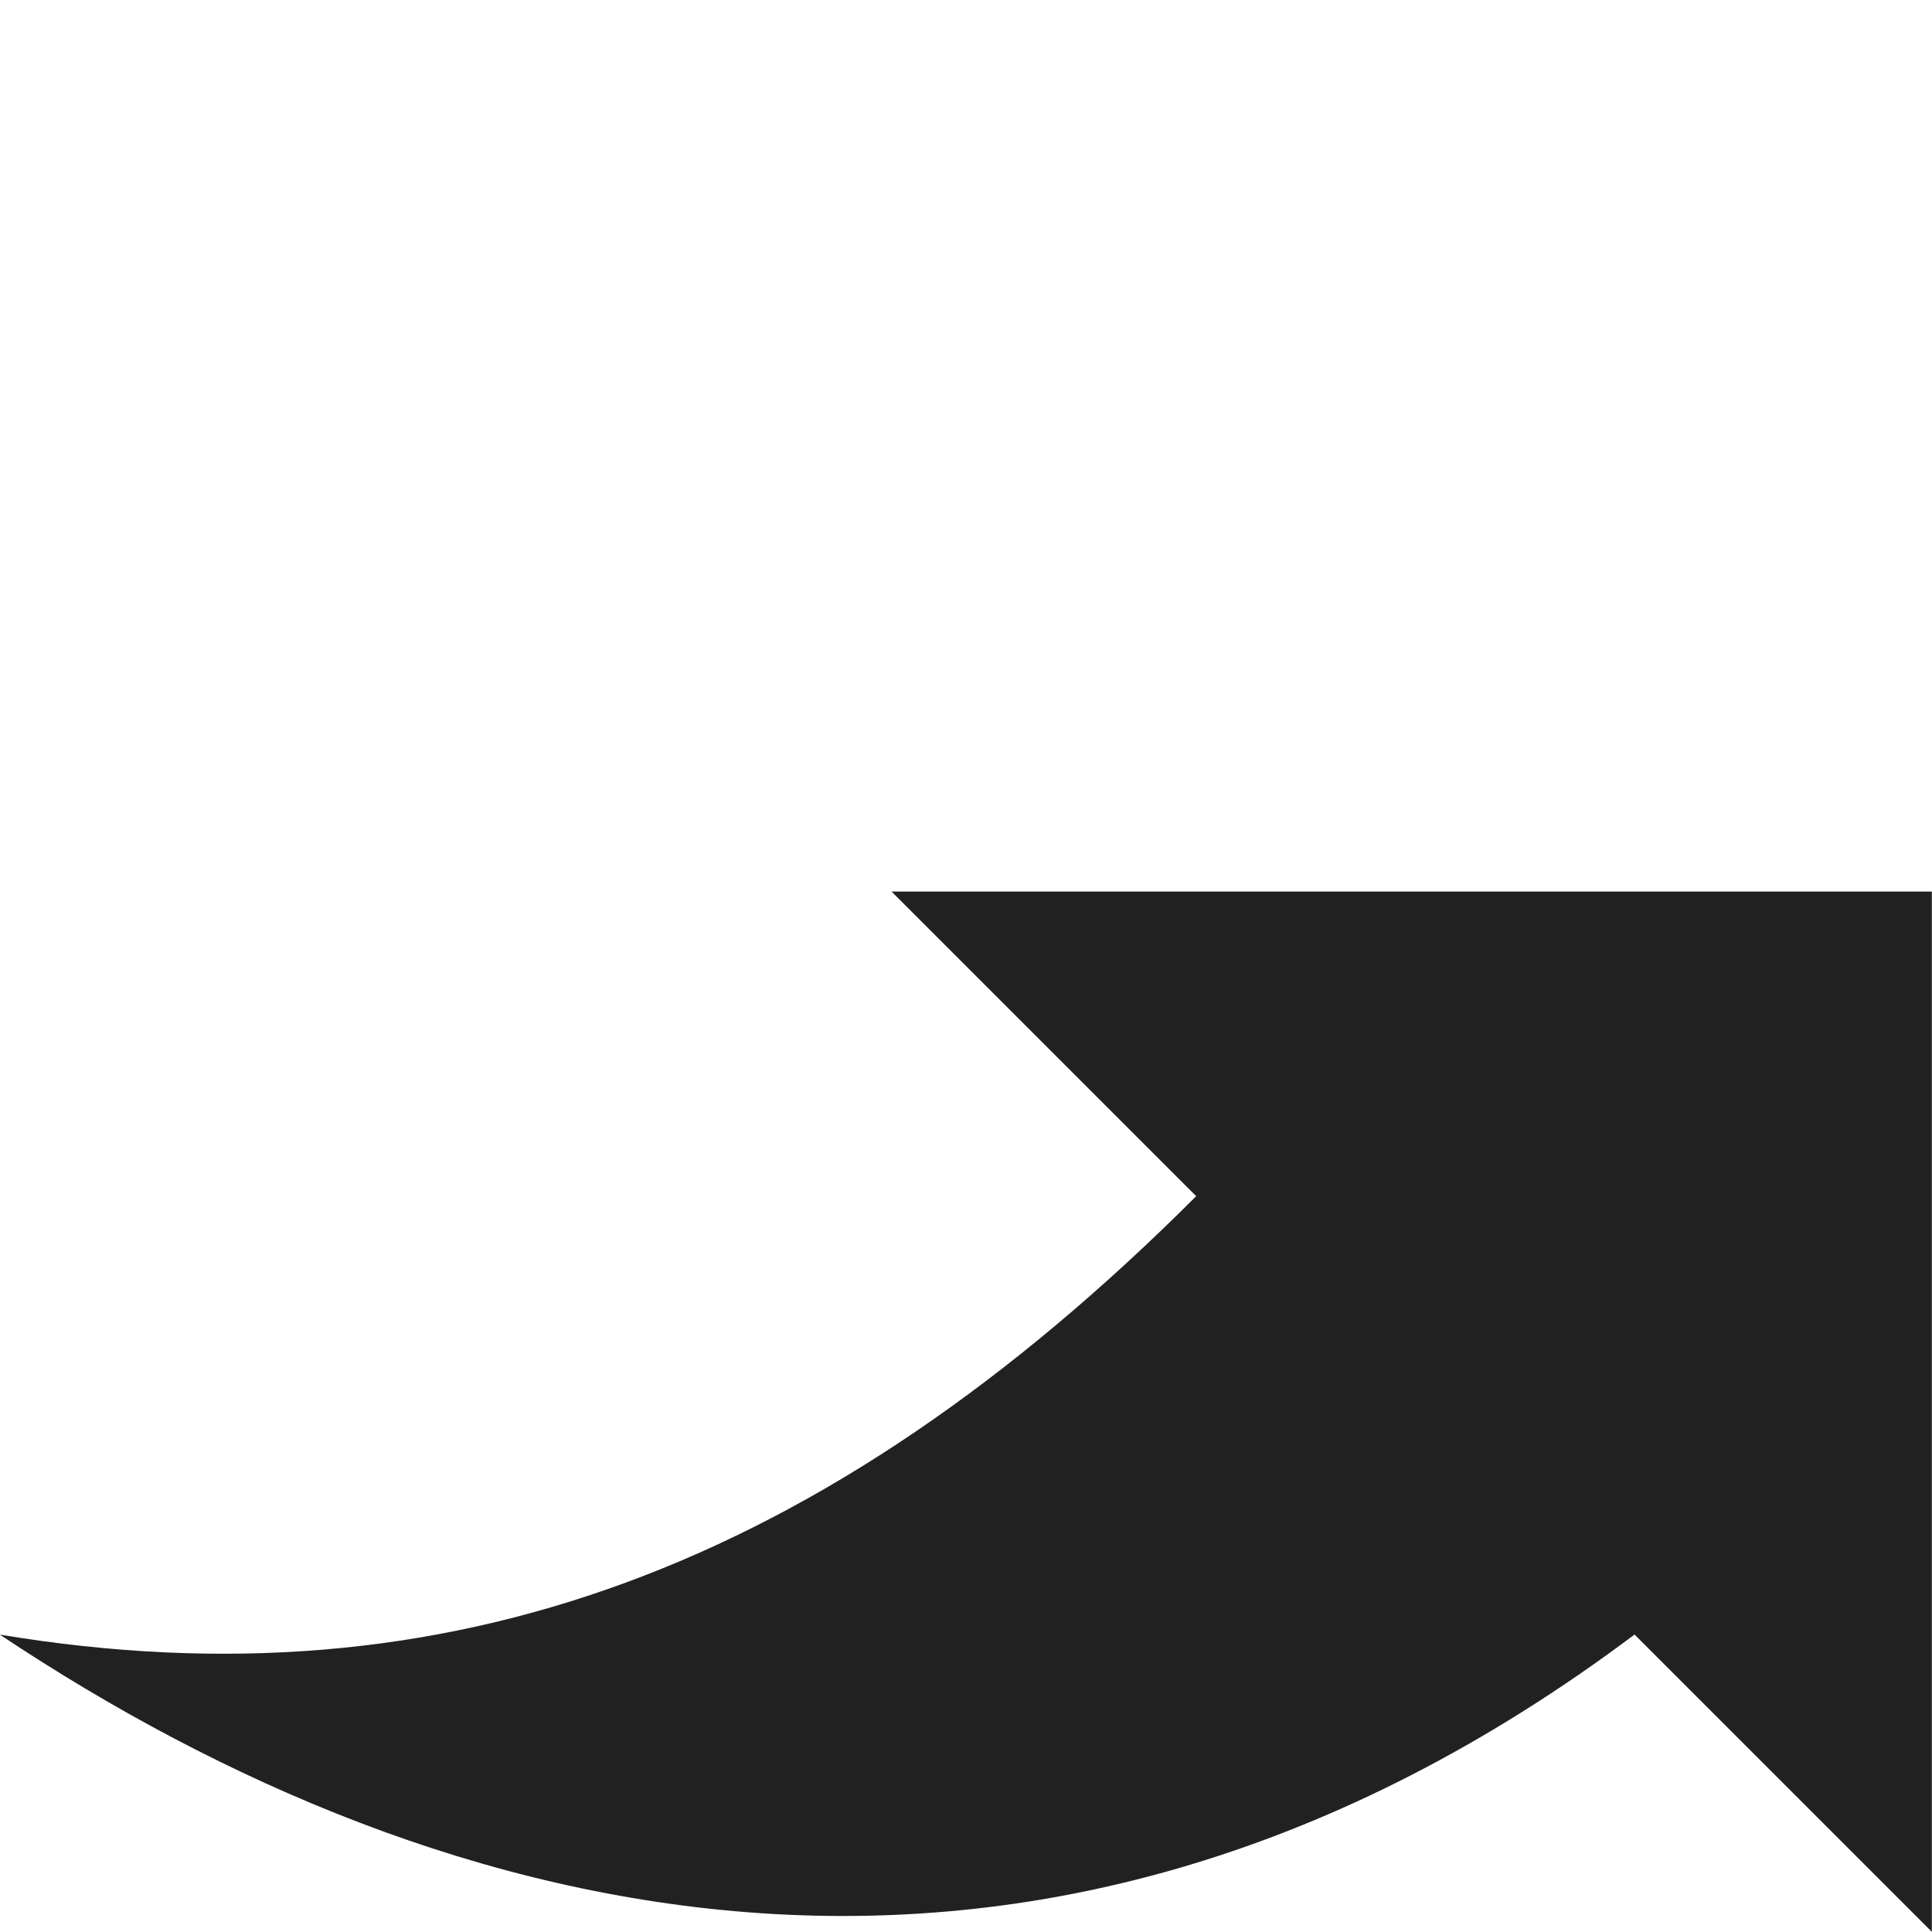
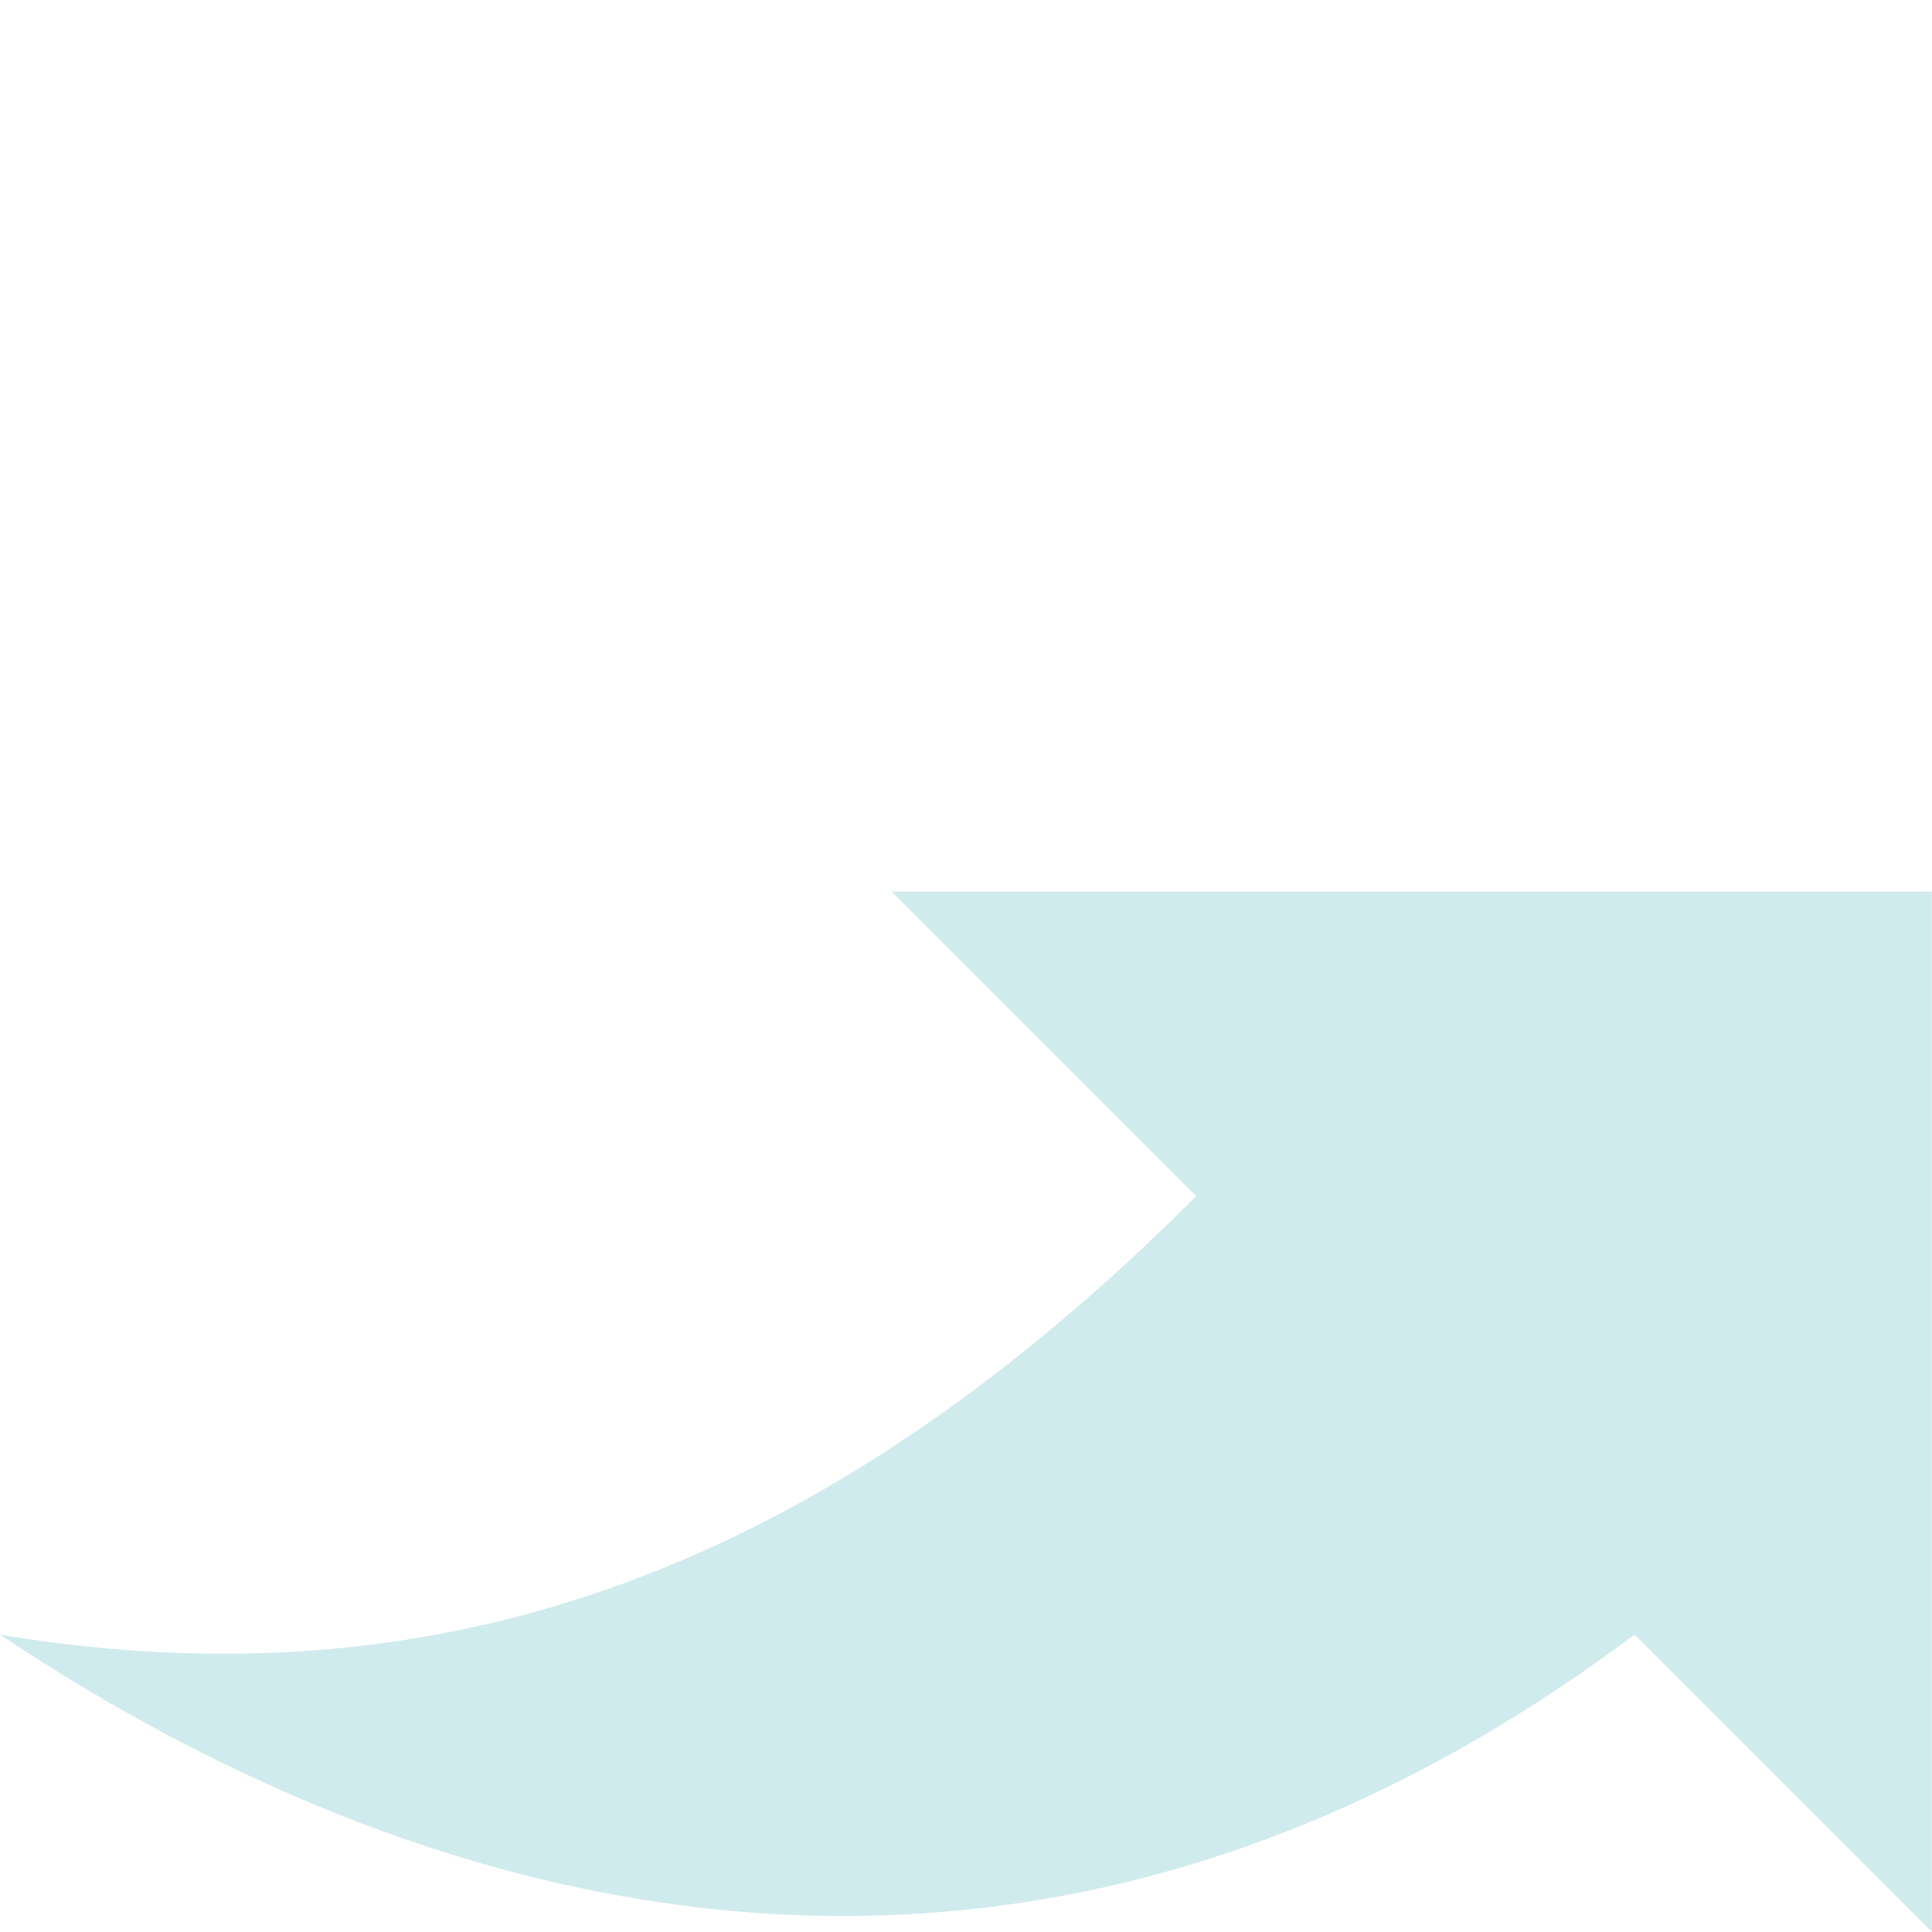
- <svg xmlns="http://www.w3.org/2000/svg" fill="#52677C" viewBox="0 0 36.77 36.77">
-   <path d="m31.11 31.11l5.657 5.657v-19.799h-19.799l5.798 5.798c-7.07 7.07-14.284 9.758-22.769 8.344 8.485 5.657 19.799 8.485 31.11 0" fill="#212121" />
+ <svg xmlns="http://www.w3.org/2000/svg" fill="#52677C" viewBox="0 0 36.77 36.77" version="1.1" id="svg4">
+   <defs id="defs8" />
+   <path d="m31.11 31.11l5.657 5.657v-19.799h-19.799l5.798 5.798c-7.07 7.07-14.284 9.758-22.769 8.344 8.485 5.657 19.799 8.485 31.11 0" fill="#212121" id="path2" style="fill:#d0ebee;fill-opacity:1" />
</svg>
